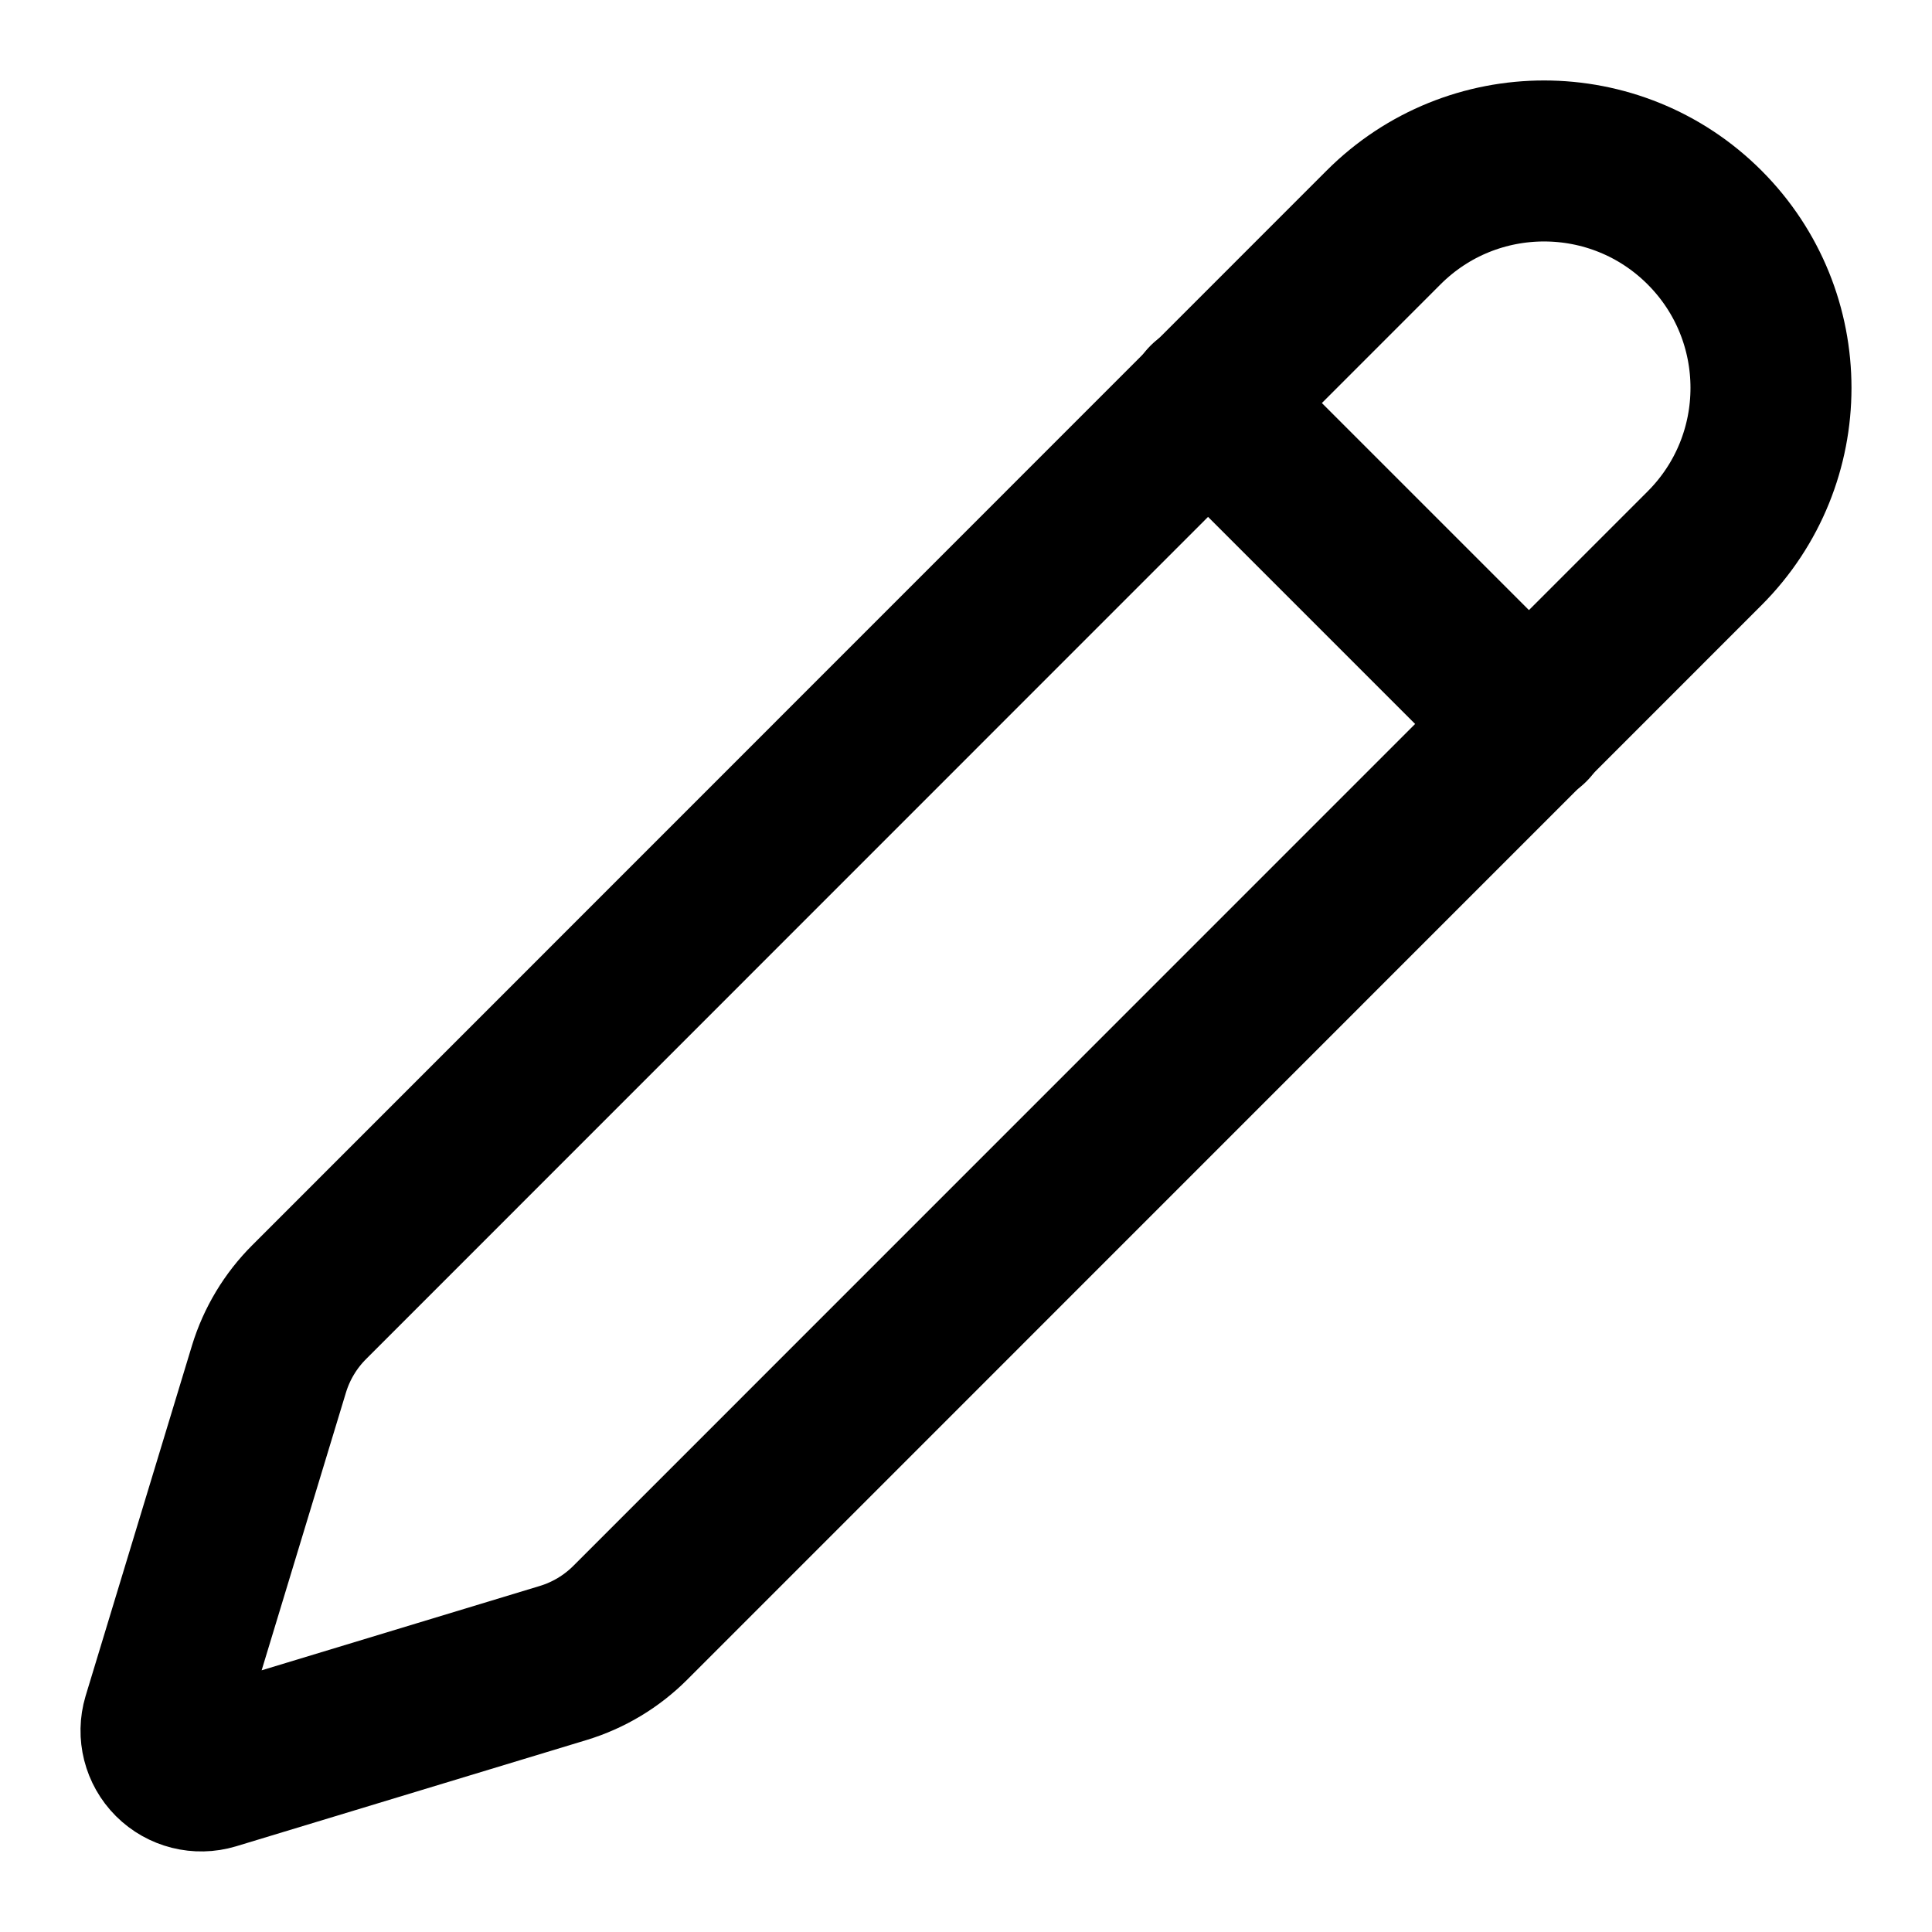
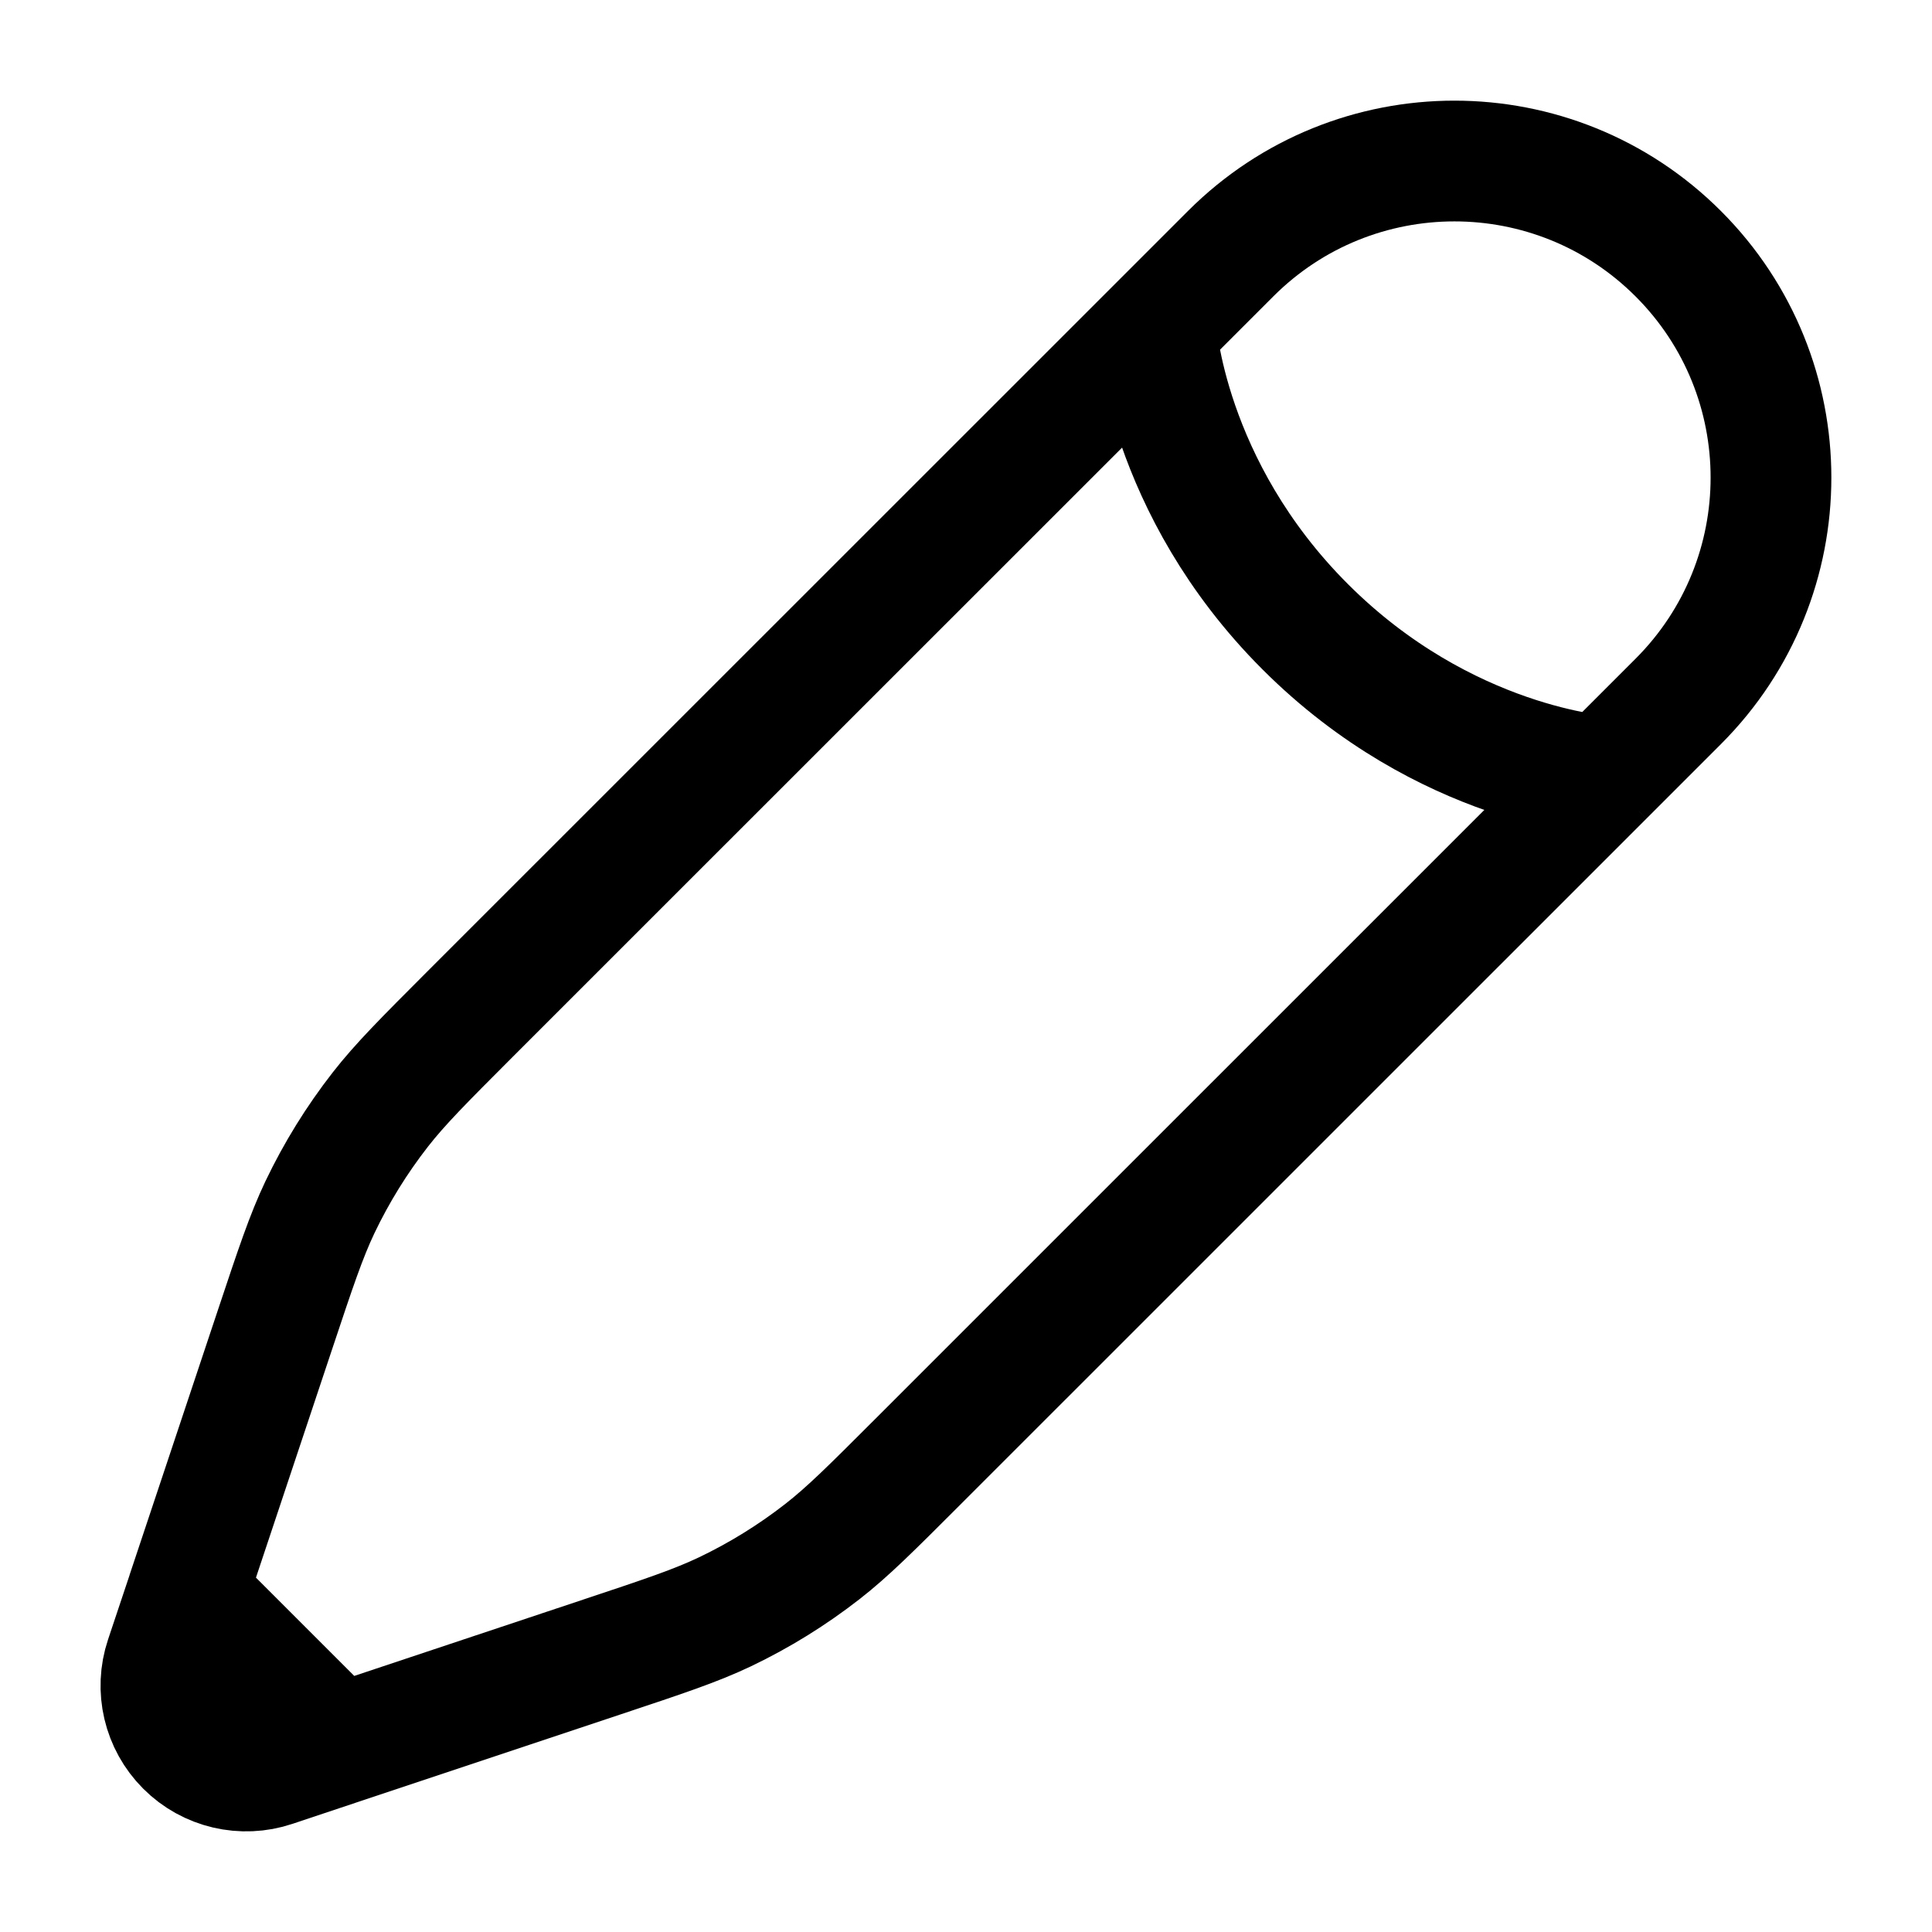
- <svg xmlns="http://www.w3.org/2000/svg" viewBox="0 0 24 24" fill="none" stroke="#000" stroke-width="2" stroke-linecap="round" stroke-linejoin="round">
-   <path d="M21.174 6.812a1 1 0 0 0-3.986-3.987L3.842 16.174a2 2 0 0 0-.5.83l-1.321 4.352a.5.5 0 0 0 .623.622l4.353-1.32a2 2 0 0 0 .83-.497z" />
-   <path d="m15 5 4 4" />
+ <svg xmlns="http://www.w3.org/2000/svg" width="1em" height="1em" viewBox="0 0 24 24">
+   <path fill="none" stroke="currentColor" stroke-width="1.5" d="m14.36 4.079l.927-.927a3.932 3.932 0 0 1 5.561 5.561l-.927.927m-5.56-5.561s.115 1.97 1.853 3.707C17.952 9.524 19.92 9.64 19.92 9.64m-5.56-5.561l-8.522 8.52c-.577.578-.866.867-1.114 1.185a6.6 6.6 0 0 0-.749 1.211c-.173.364-.302.752-.56 1.526l-1.094 3.281m17.6-10.162L11.4 18.16c-.577.577-.866.866-1.184 1.114a6.6 6.6 0 0 1-1.211.749c-.364.173-.751.302-1.526.56l-3.281 1.094m0 0l-.802.268a1.06 1.06 0 0 1-1.342-1.342l.268-.802m1.876 1.876l-1.876-1.876" />
</svg>
